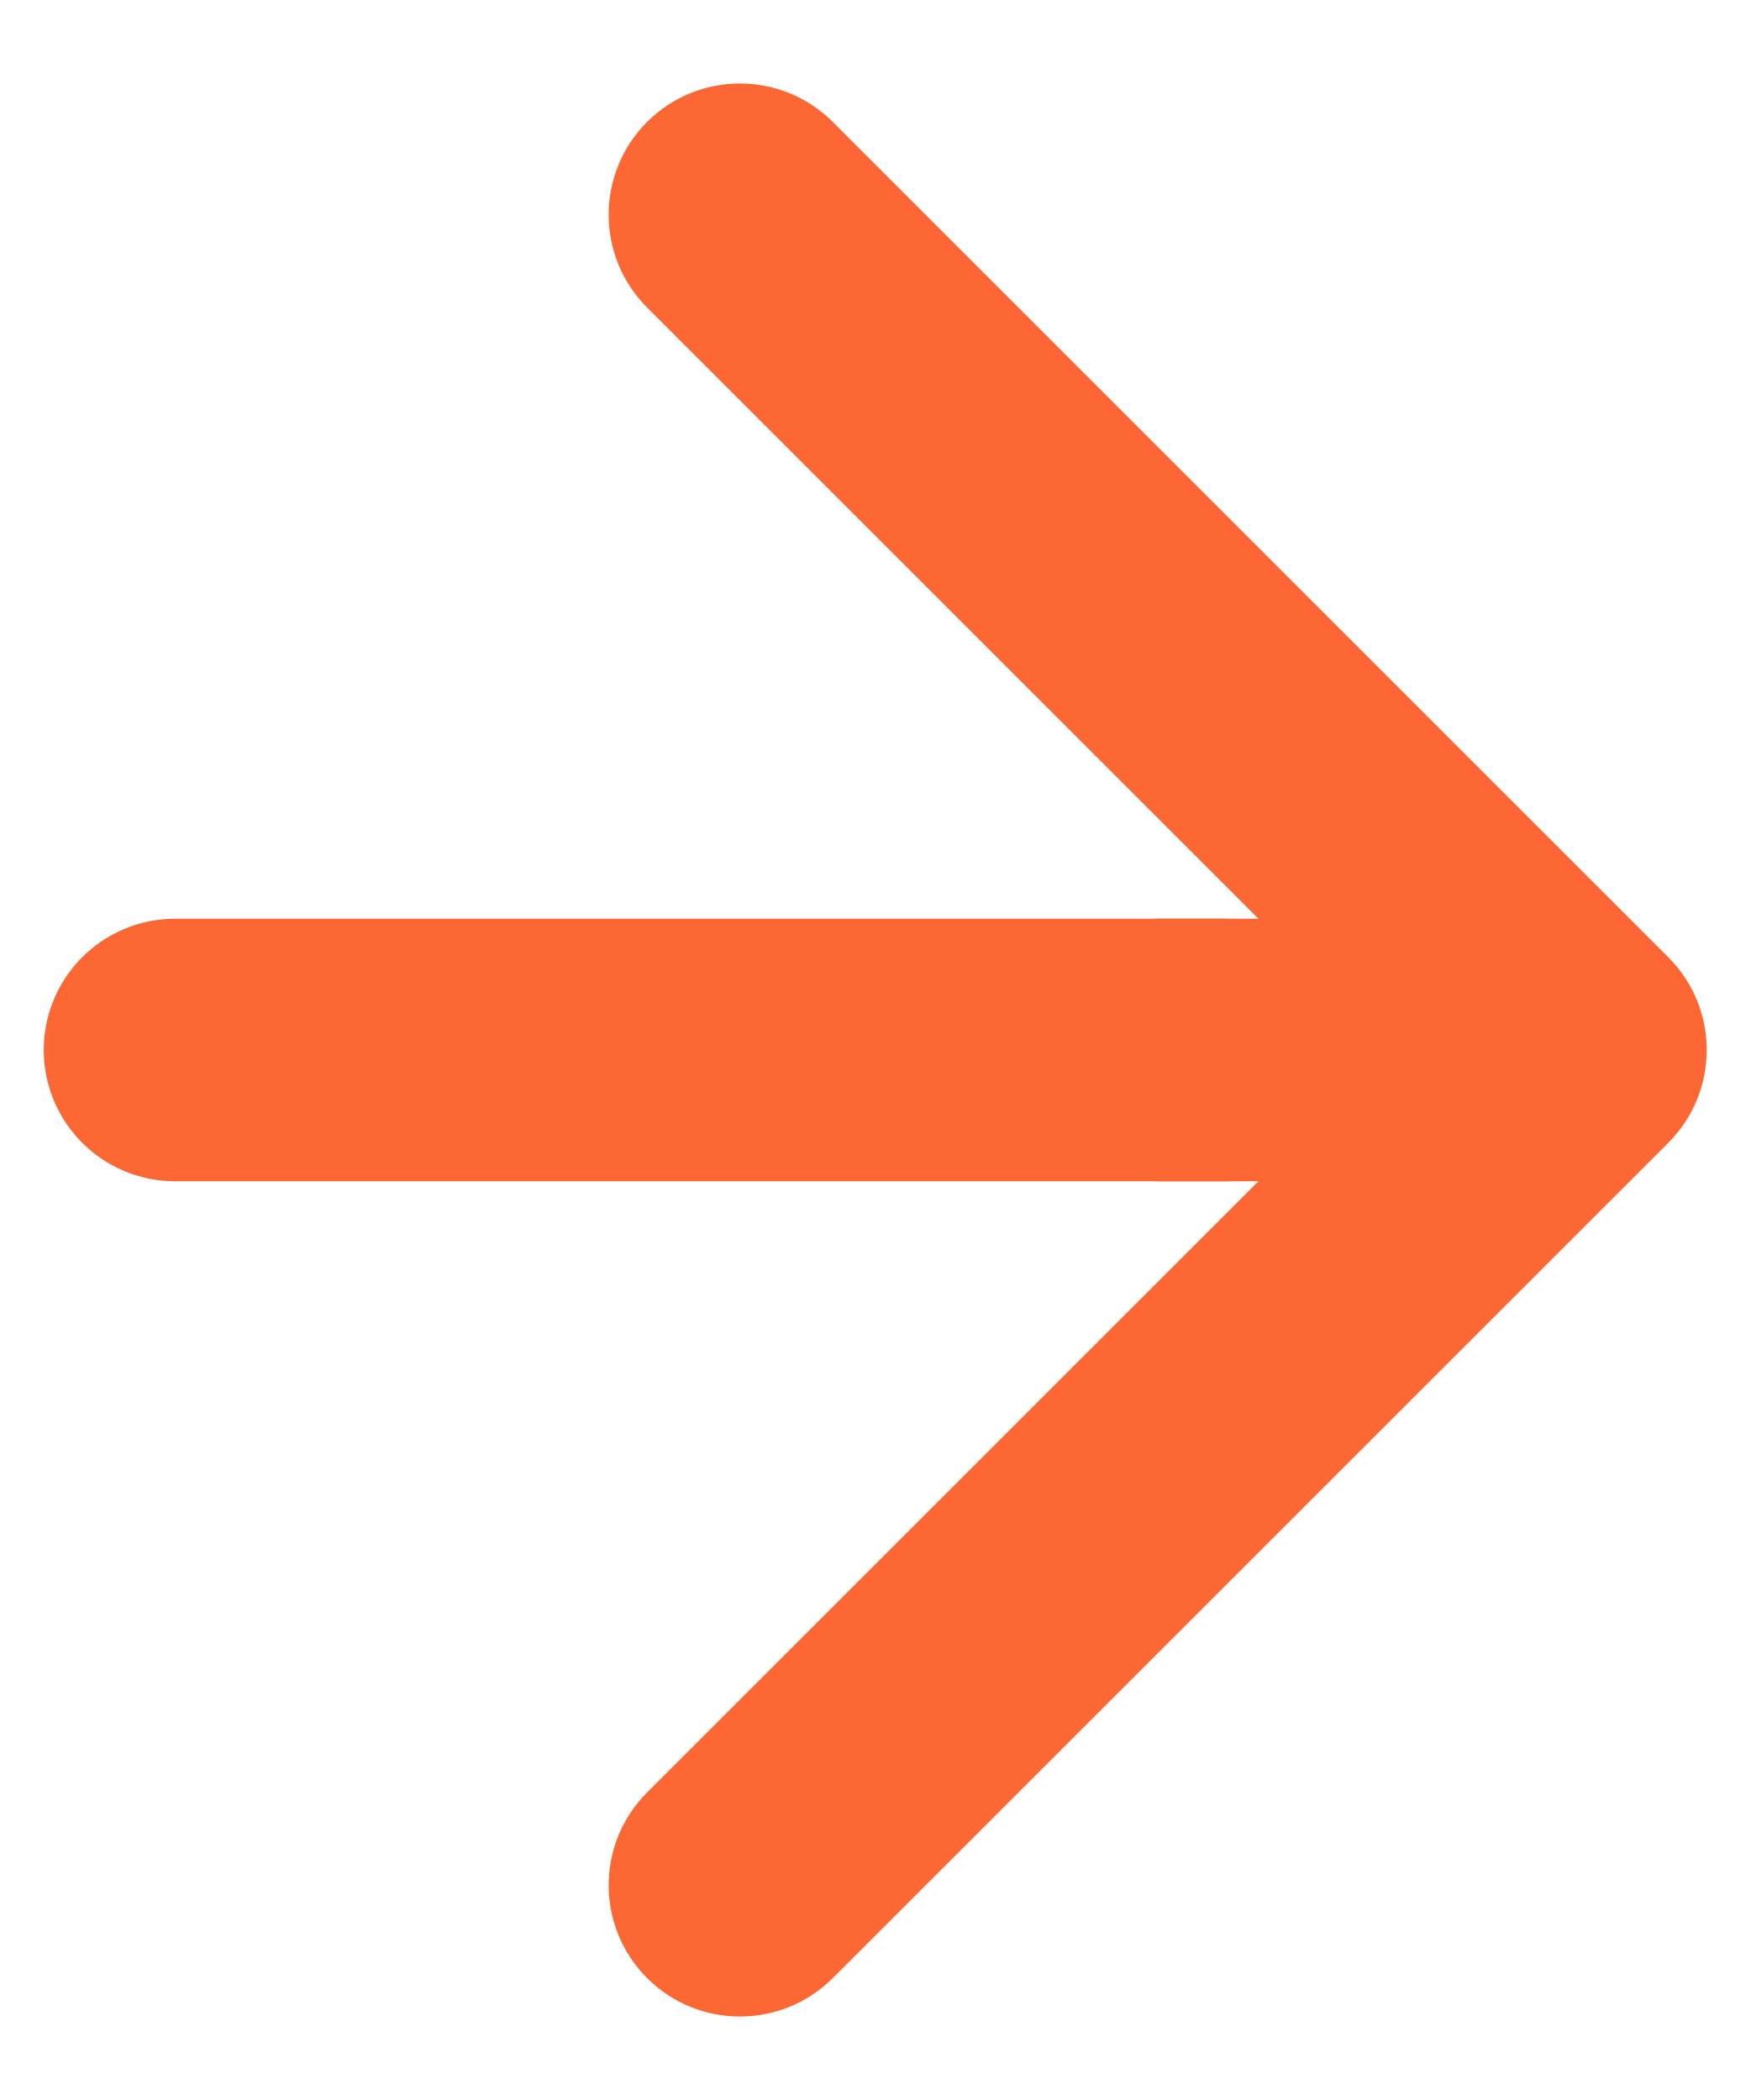
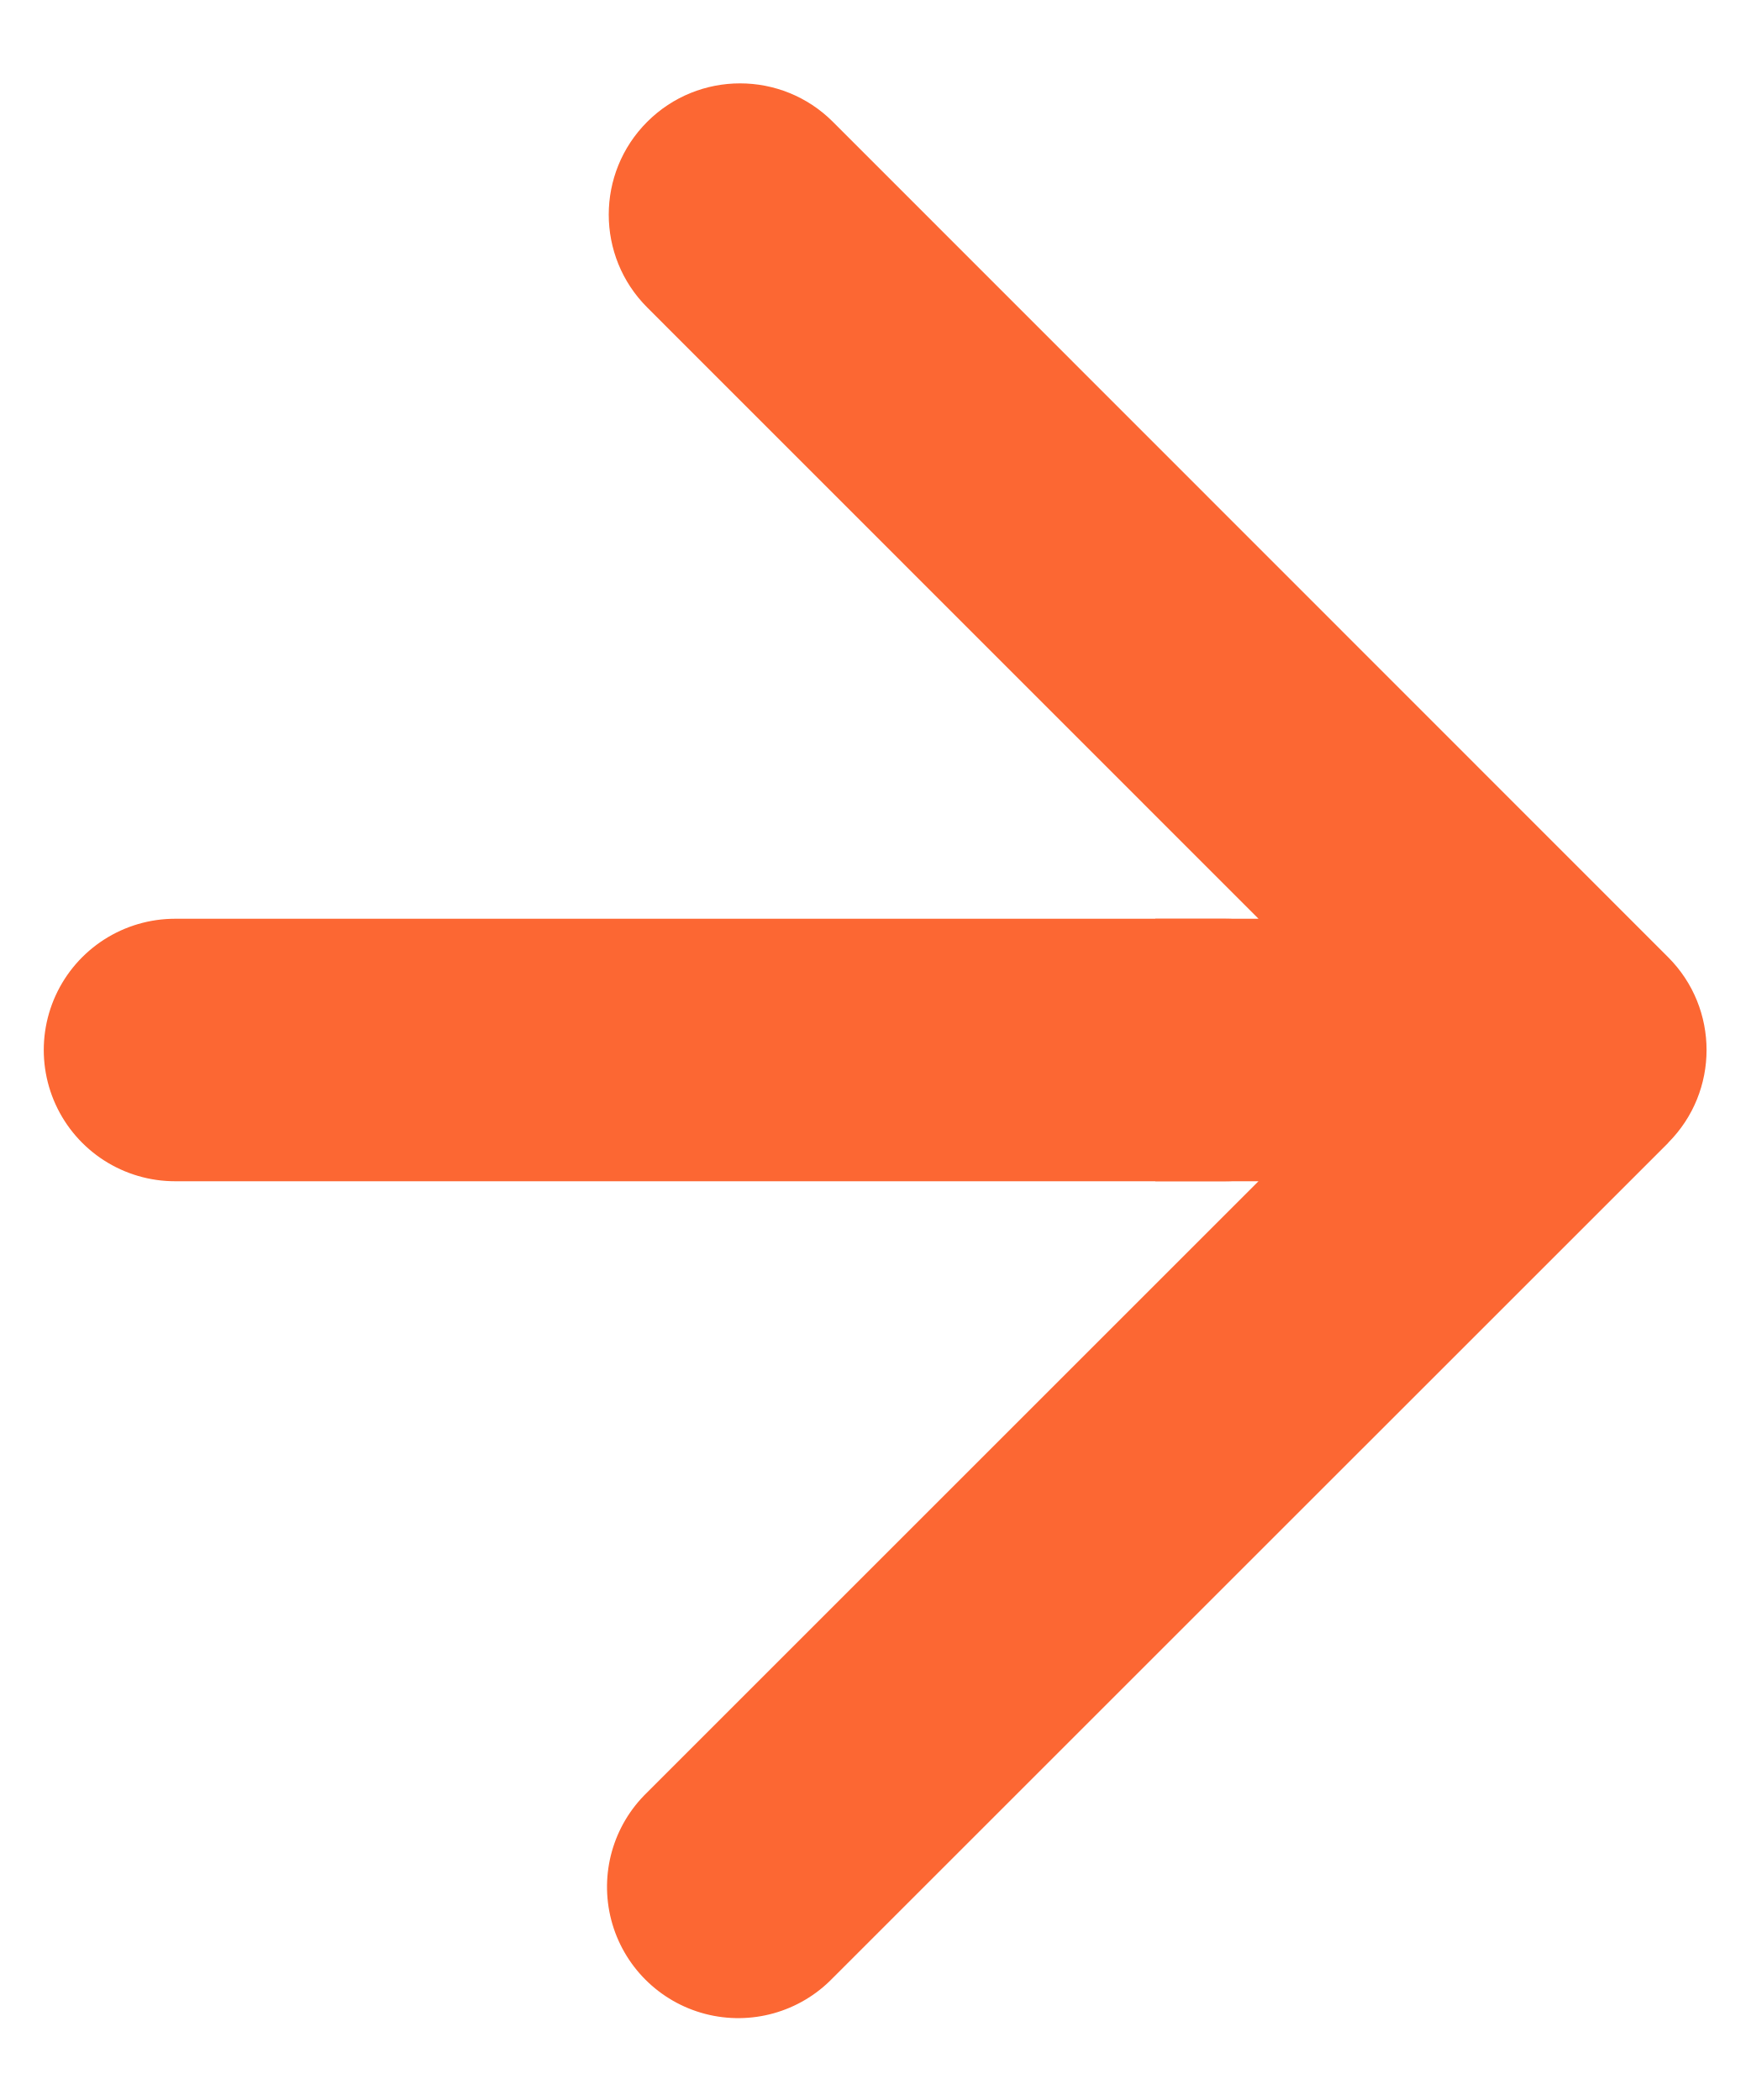
<svg xmlns="http://www.w3.org/2000/svg" width="20" height="24" viewBox="0 0 20 24" fill="none">
-   <path d="M19.061 13.061C19.647 12.475 19.647 11.525 19.061 10.939L9.515 1.393C8.929 0.808 7.979 0.808 7.394 1.393C6.808 1.979 6.808 2.929 7.394 3.515L15.879 12L7.394 20.485C6.808 21.071 6.808 22.021 7.394 22.607C7.979 23.192 8.929 23.192 9.515 22.607L19.061 13.061ZM13.2 13.5L18 13.5L18 10.5L13.2 10.5L13.2 13.5Z" fill="#FC6733" />
-   <path d="M14 12L2 12" stroke="#FC6733" stroke-width="3" stroke-linecap="round" stroke-linejoin="round" />
+   <path d="M19.06 13.06a1.5 1.5 0 0 0 0-2.12L9.516 1.392a1.5 1.5 0 1 0-2.121 2.122L15.879 12l-8.485 8.485a1.5 1.5 0 1 0 2.12 2.122l9.547-9.546zm-5.86.44H18v-3h-4.8v3z" fill="#FC6733" />
+   <path d="M14 12H2" stroke="#FC6733" stroke-width="3" stroke-linecap="round" stroke-linejoin="round" />
</svg>
